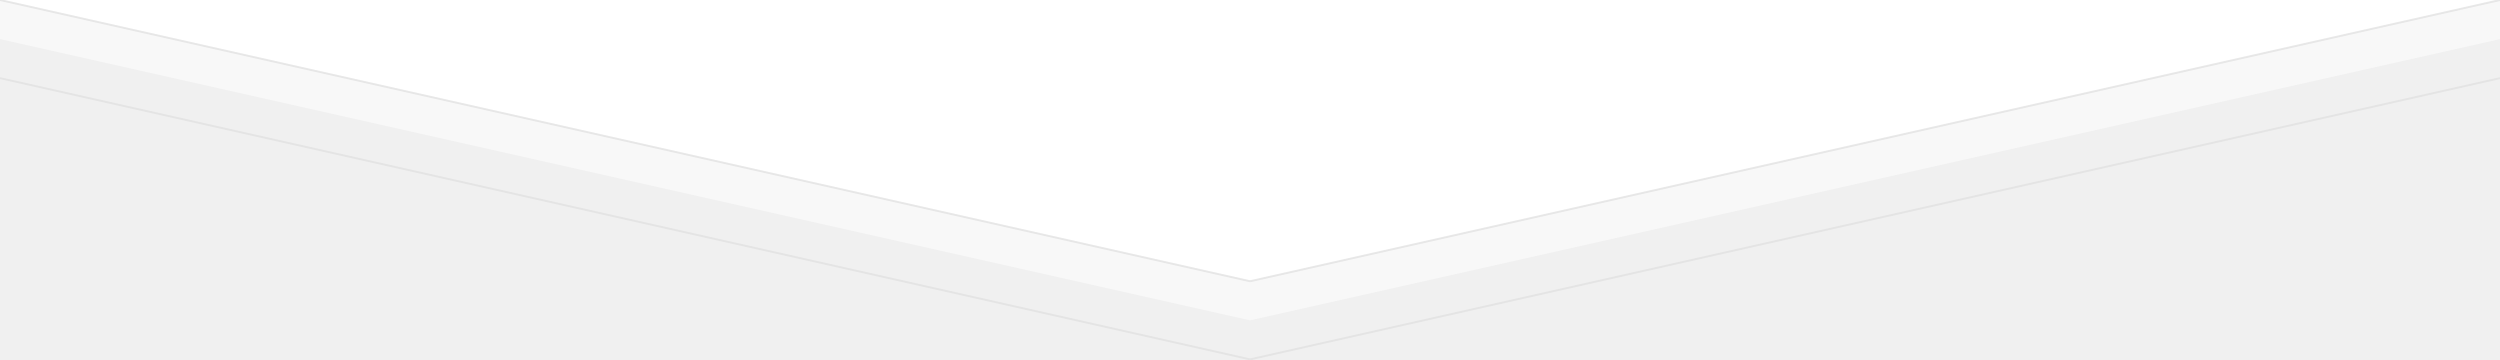
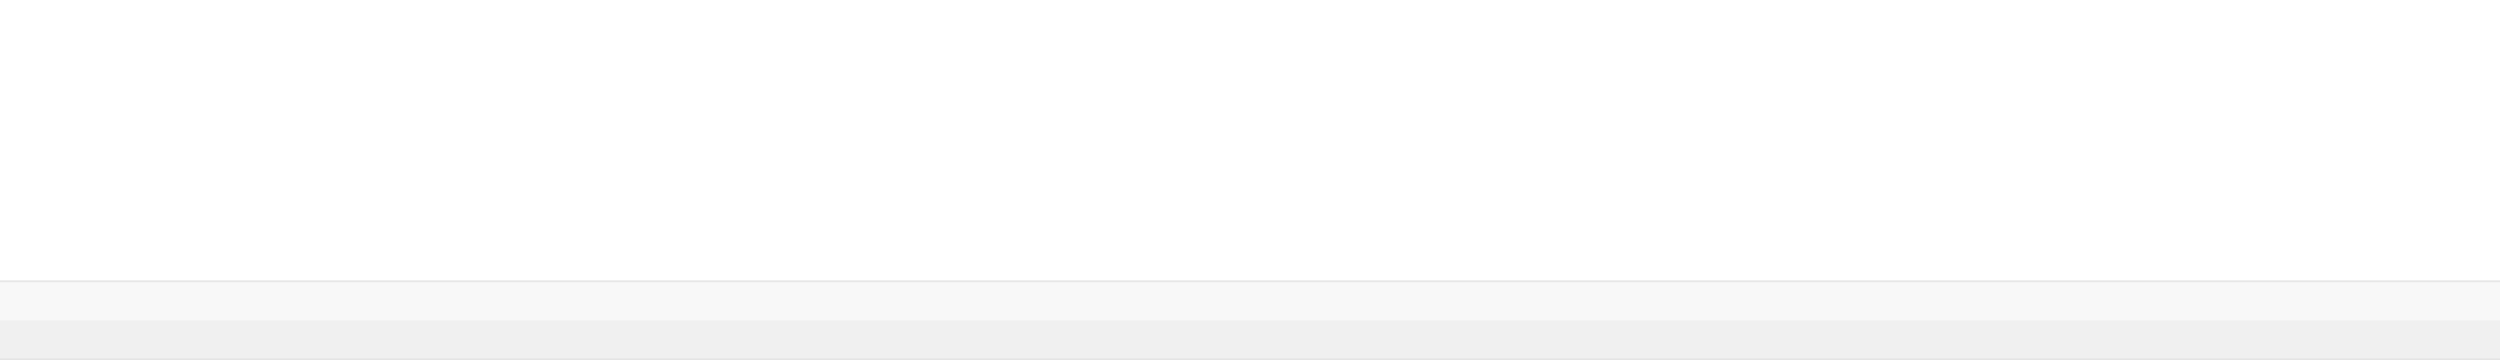
<svg xmlns="http://www.w3.org/2000/svg" width="3200px" height="460px" viewBox="0 0 3200 460" zoomAndPan="disable">
  <style type="text/css">
		line { stroke-width: 2.5px; }
		line.upper { stroke: rgba(224,224,224,0.75); }
		line.lower { stroke: rgba(224,224,224,0.75); }
		polygon.one { fill: #f8f8f8; }
		polygon.two { fill: #ffffff; }
    </style>
-   <polygon points="0,50 1600,410 3200,50 3200,0 0,0" class="one" />
-   <polygon points="0,0 1600,360 3200,0 3200,0 0,0" class="two" />
-   <line x1="0" y1="0" x2="1600" y2="360" class="upper" />
-   <line x1="1600" y1="360" x2="3200" y2="0" class="upper" />
-   <line x1="0" y1="100" x2="1600" y2="460" class="lower" />
-   <line x1="1600" y1="460" x2="3200" y2="100" class="lower" />
+   <polygon points="0,410 3200,410 3200,0 0,0" class="one" />
+   <polygon points="0,360 3200,360 3200,0 0,0" class="two" />
+   <line x1="0" y1="360" x2="3200" y2="360" class="upper" />
+   <line x1="0" y1="460" x2="3200" y2="460" class="lower" />
</svg>
